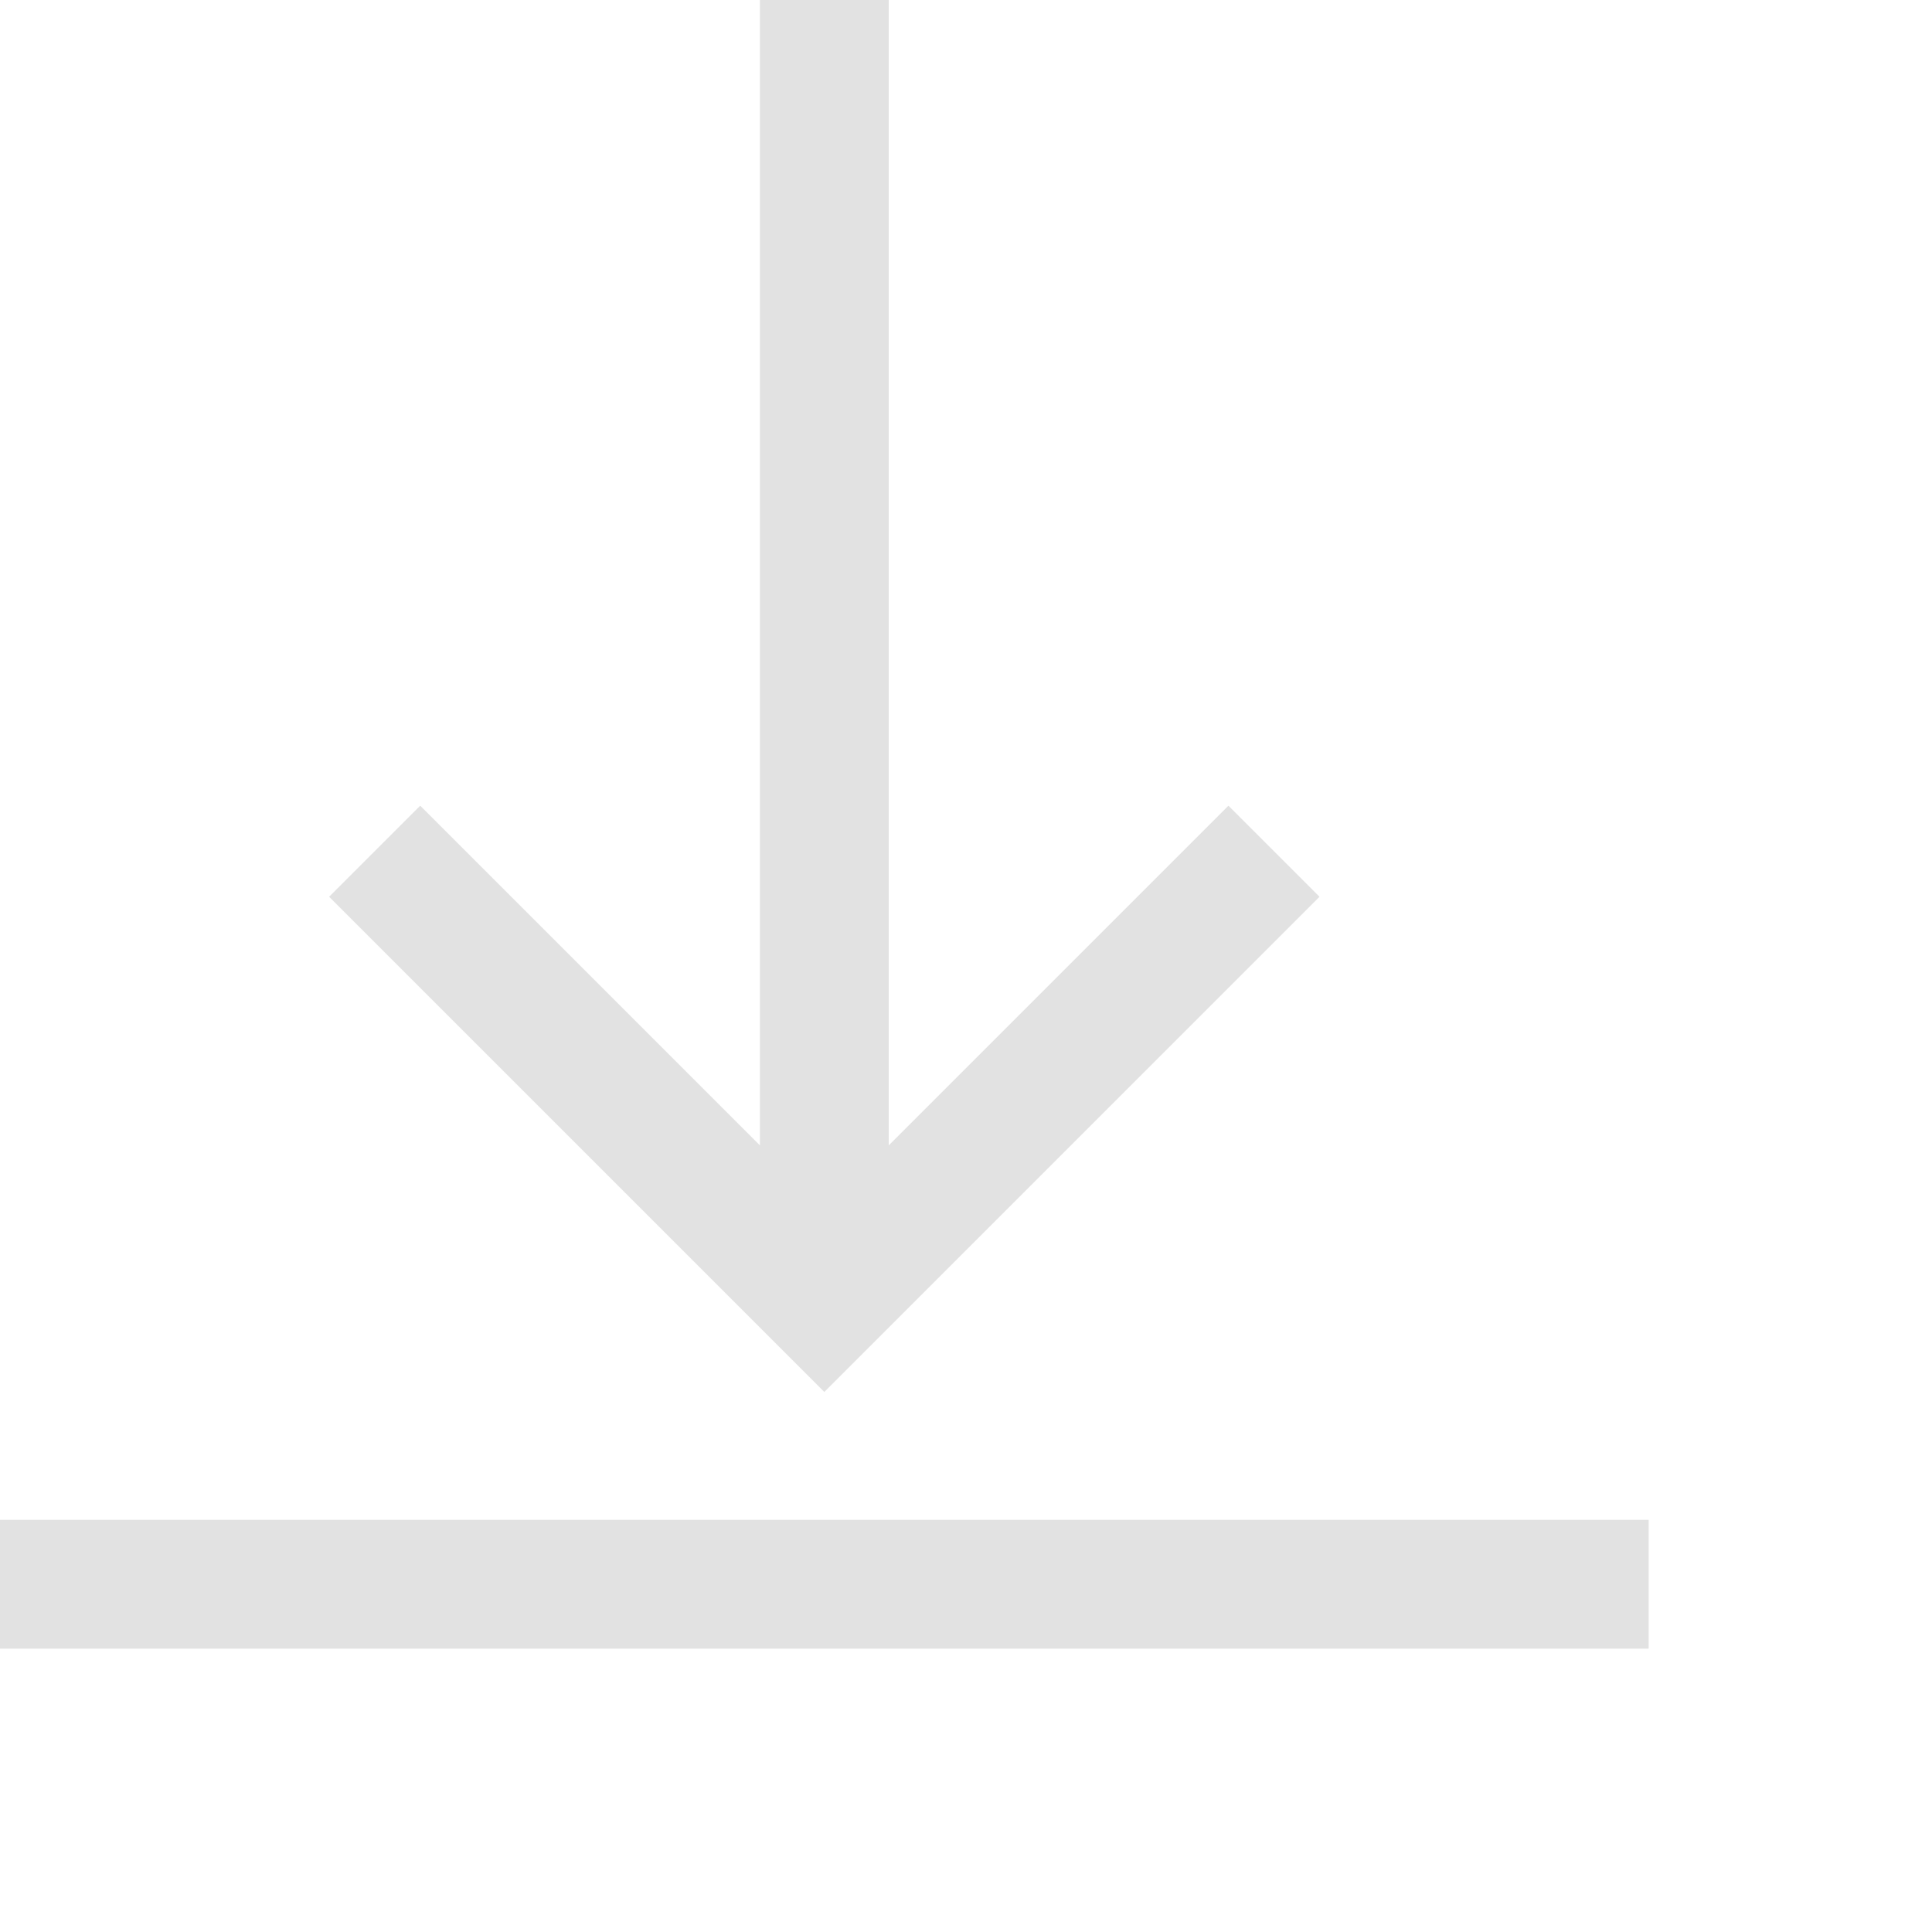
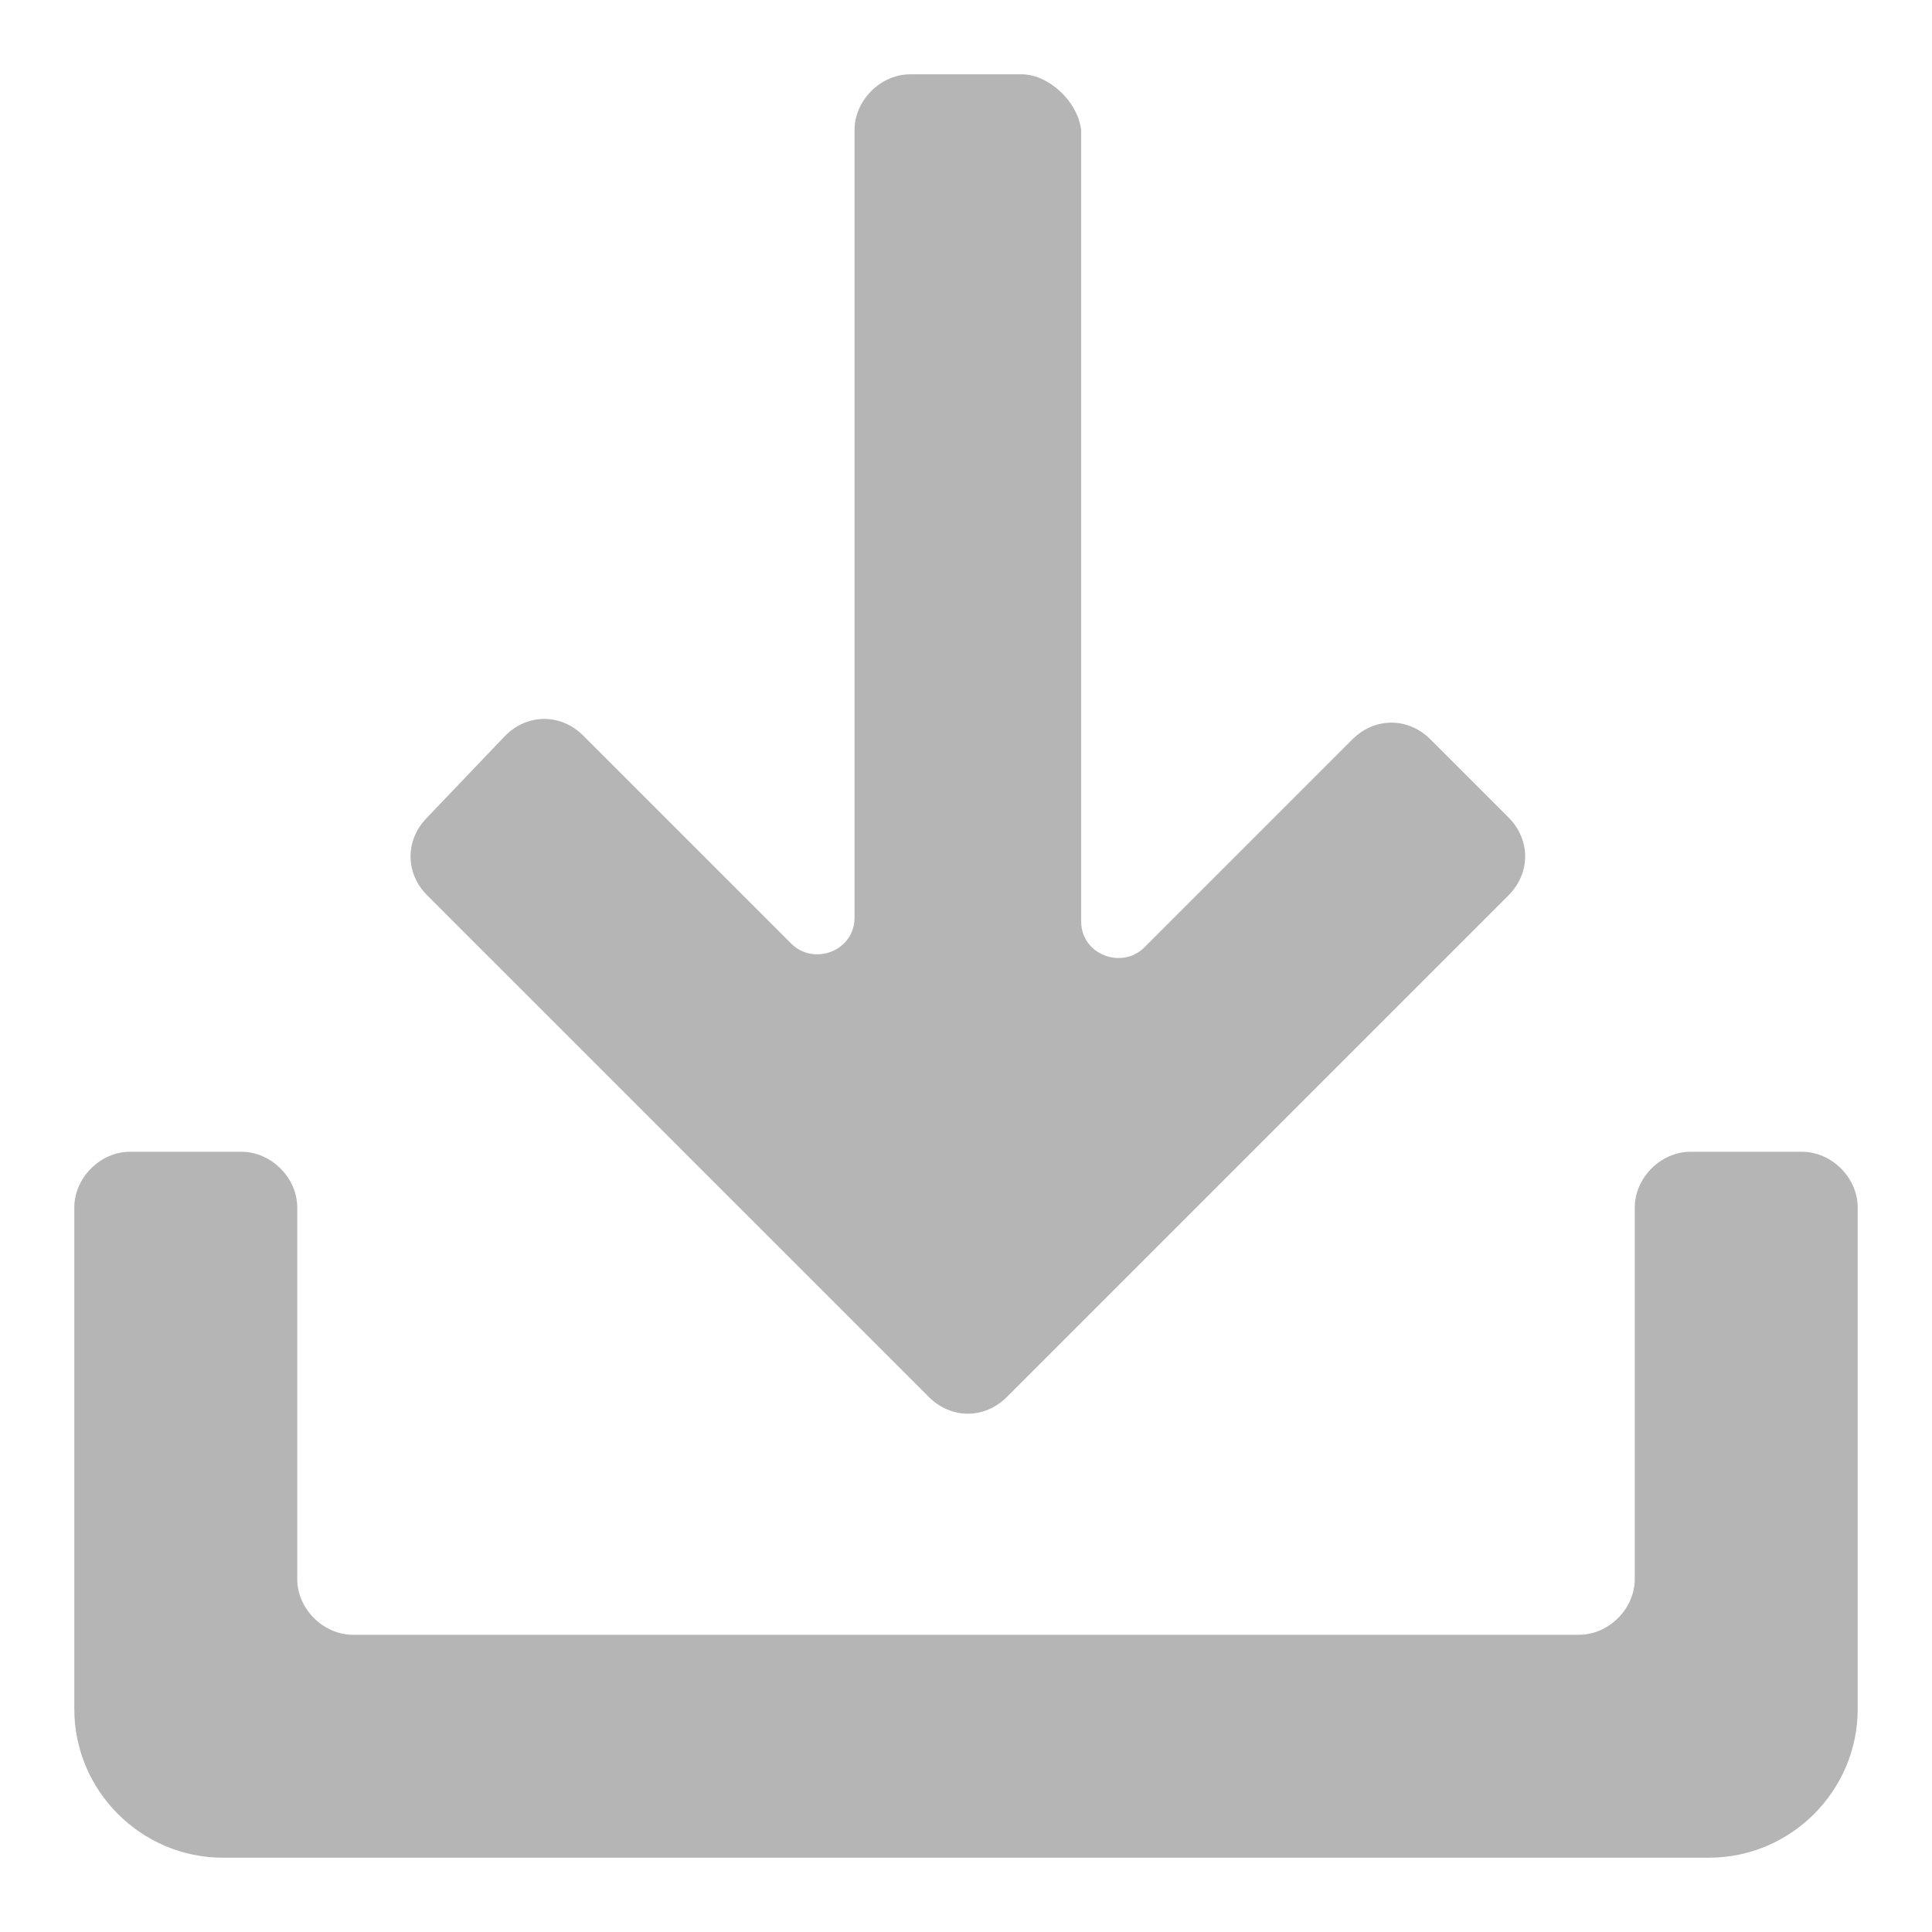
- <svg xmlns="http://www.w3.org/2000/svg" height="600pt" viewBox="0 0 600 600" width="600pt">
-   <path d="m409.785 278.5-153.785 153.785-153.785-153.785 28.285-28.285 105.5 105.5v-355.715h40v355.715l105.5-105.5zm102.215 193.5h-512v40h512zm0 0" fill="#e2e2e2" />
+ <svg xmlns="http://www.w3.org/2000/svg" width="14" height="14" viewBox="0 0 52 52">
+   <g fill="#b5b5b5">
+     <path d="m48.5 31h-3c-0.8 0-1.5 0.7-1.5 1.5v10c0 0.8-0.7 1.5-1.5 1.5h-33c-0.8 0-1.5-0.7-1.5-1.5v-10c0-0.8-0.7-1.5-1.5-1.5h-3c-0.8 0-1.5 0.7-1.5 1.5v13.5c0 2.2 1.8 4 4 4h40c2.2 0 4-1.8 4-4v-13.5c0-0.8-0.7-1.5-1.5-1.5z m-23.5 6.6c0.6 0.6 1.5 0.6 2.1 0l13.5-13.5c0.6-0.6 0.6-1.5 0-2.1l-2.1-2.1c-0.6-0.6-1.5-0.6-2.1 0l-5.6 5.6c-0.6 0.6-1.7 0.2-1.7-0.7v-21.3c-0.1-0.8-0.9-1.5-1.6-1.5h-3c-0.8 0-1.5 0.7-1.5 1.5v21.2c0 0.9-1.1 1.3-1.7 0.7l-5.6-5.6c-0.6-0.6-1.5-0.6-2.1 0l-2.1 2.2c-0.6 0.6-0.6 1.5 0 2.1l13.5 13.5z" />
+   </g>
</svg>
